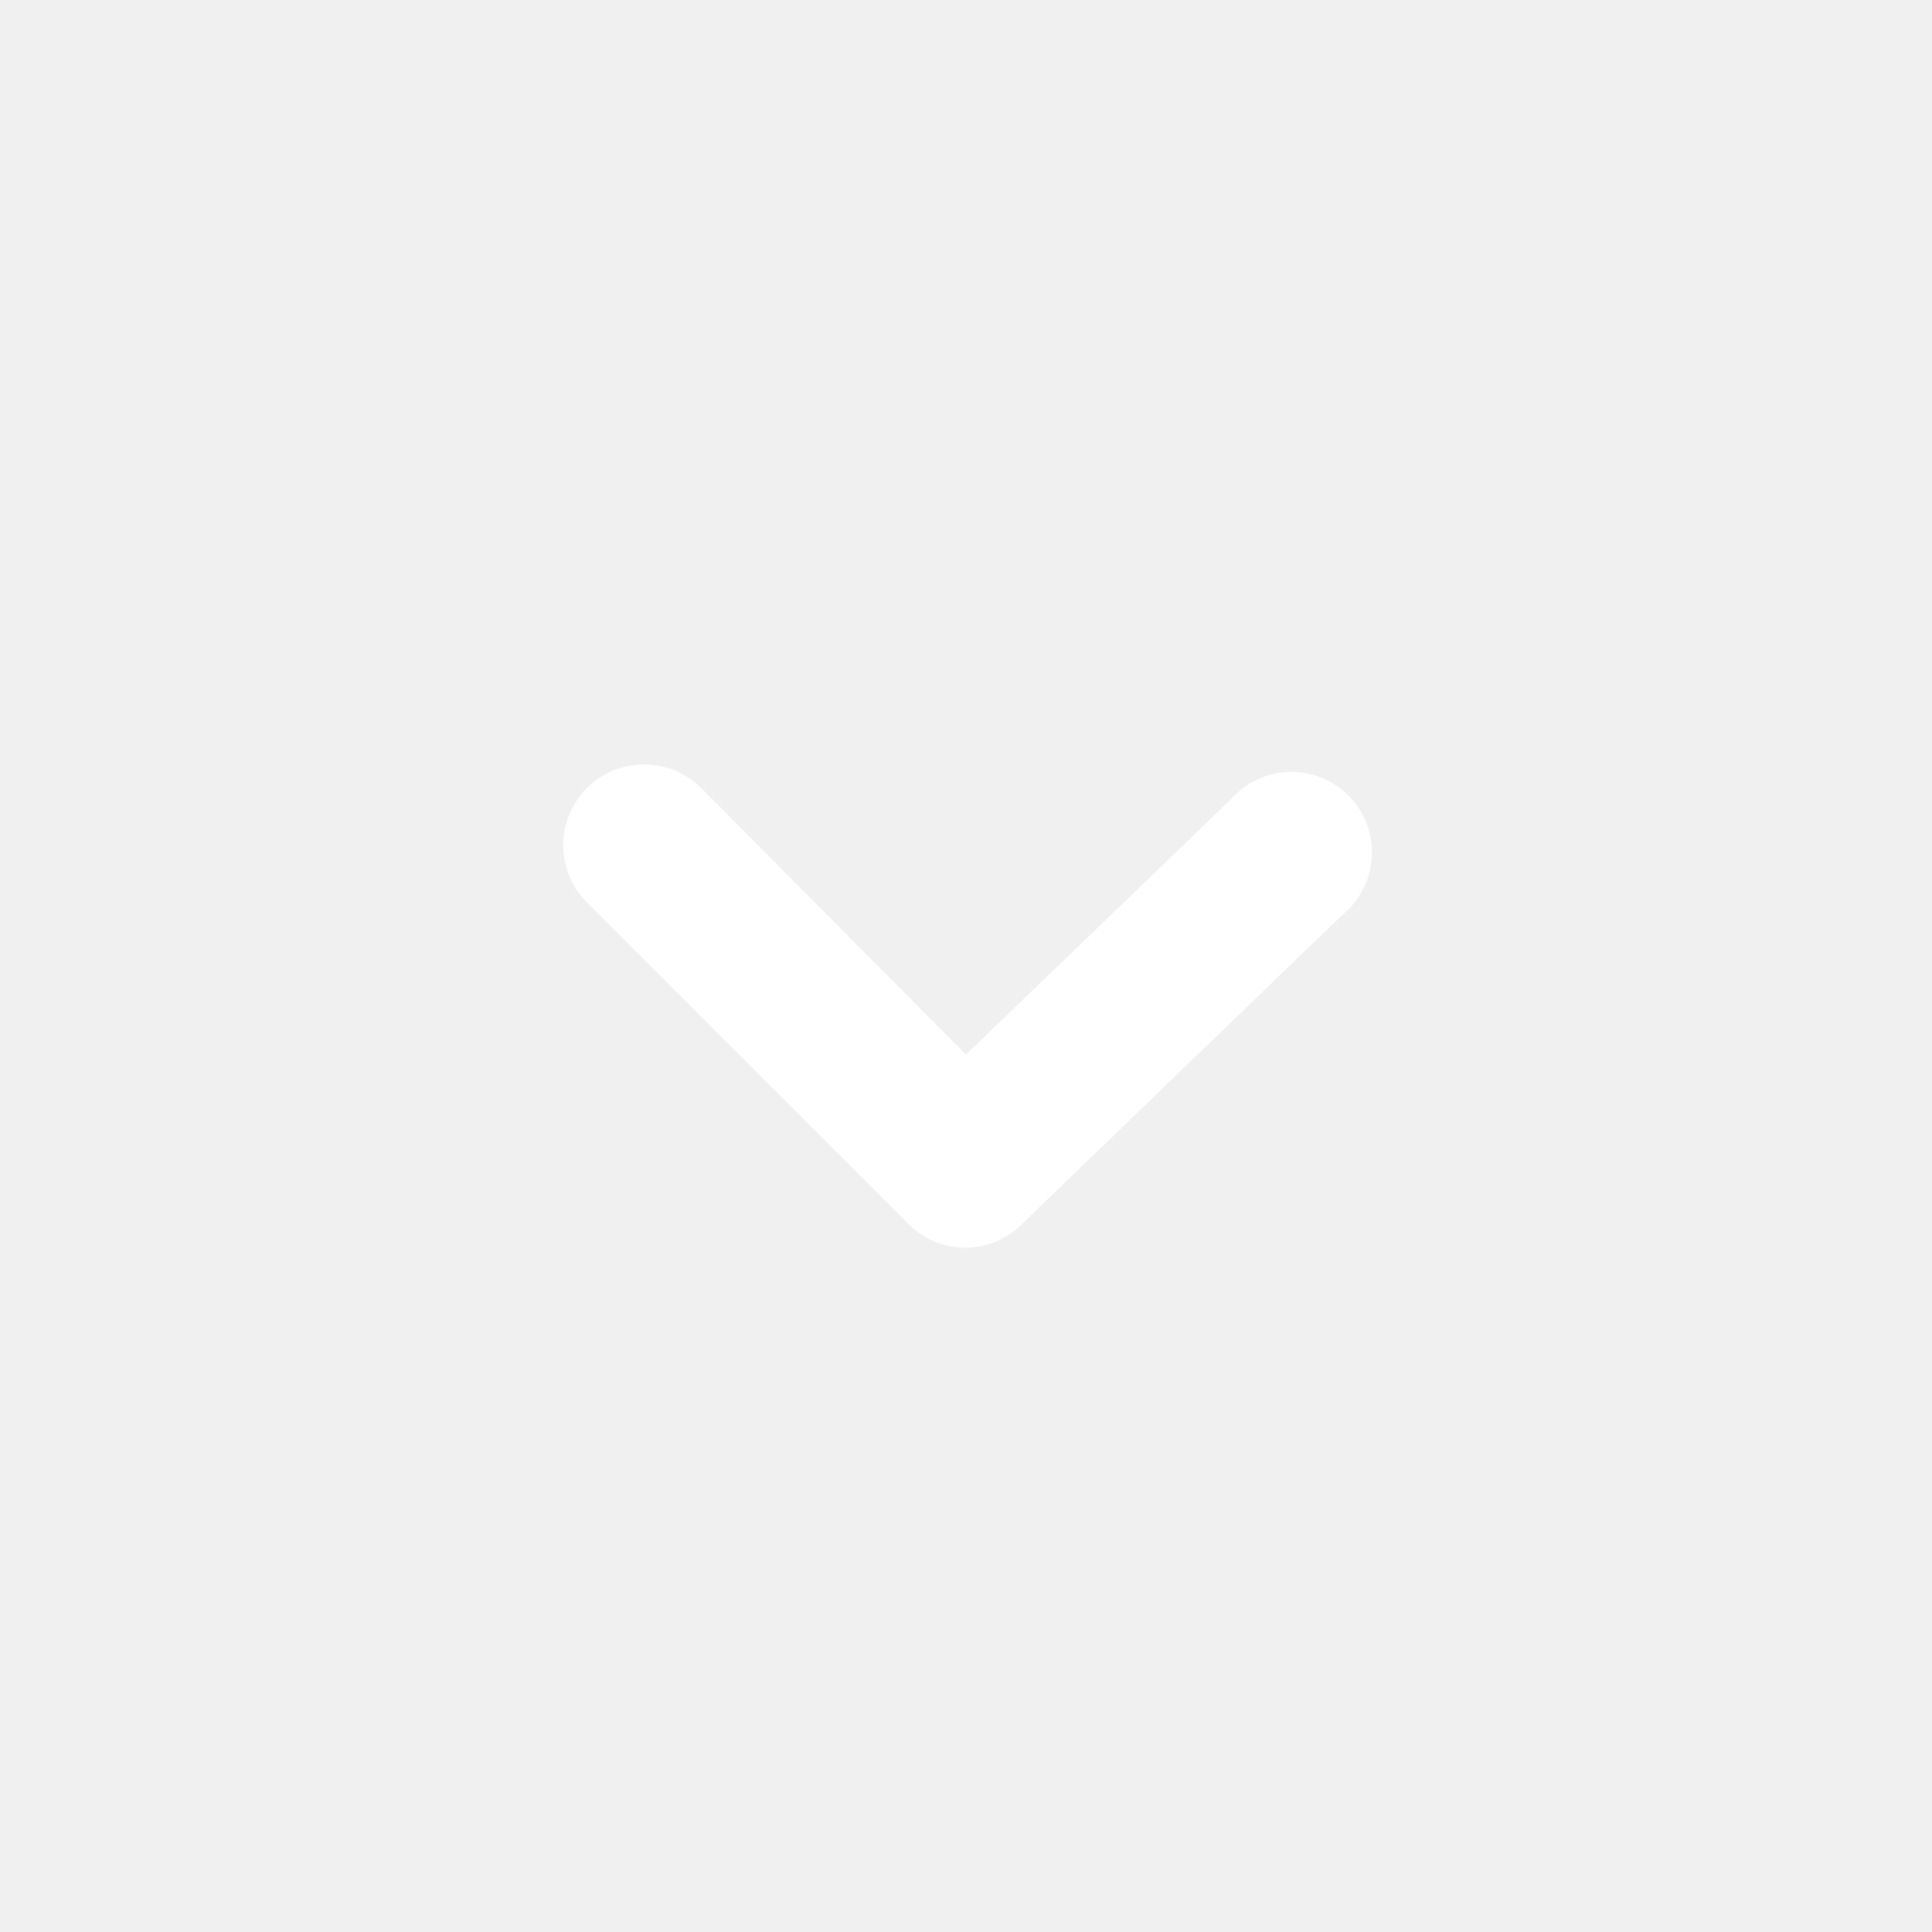
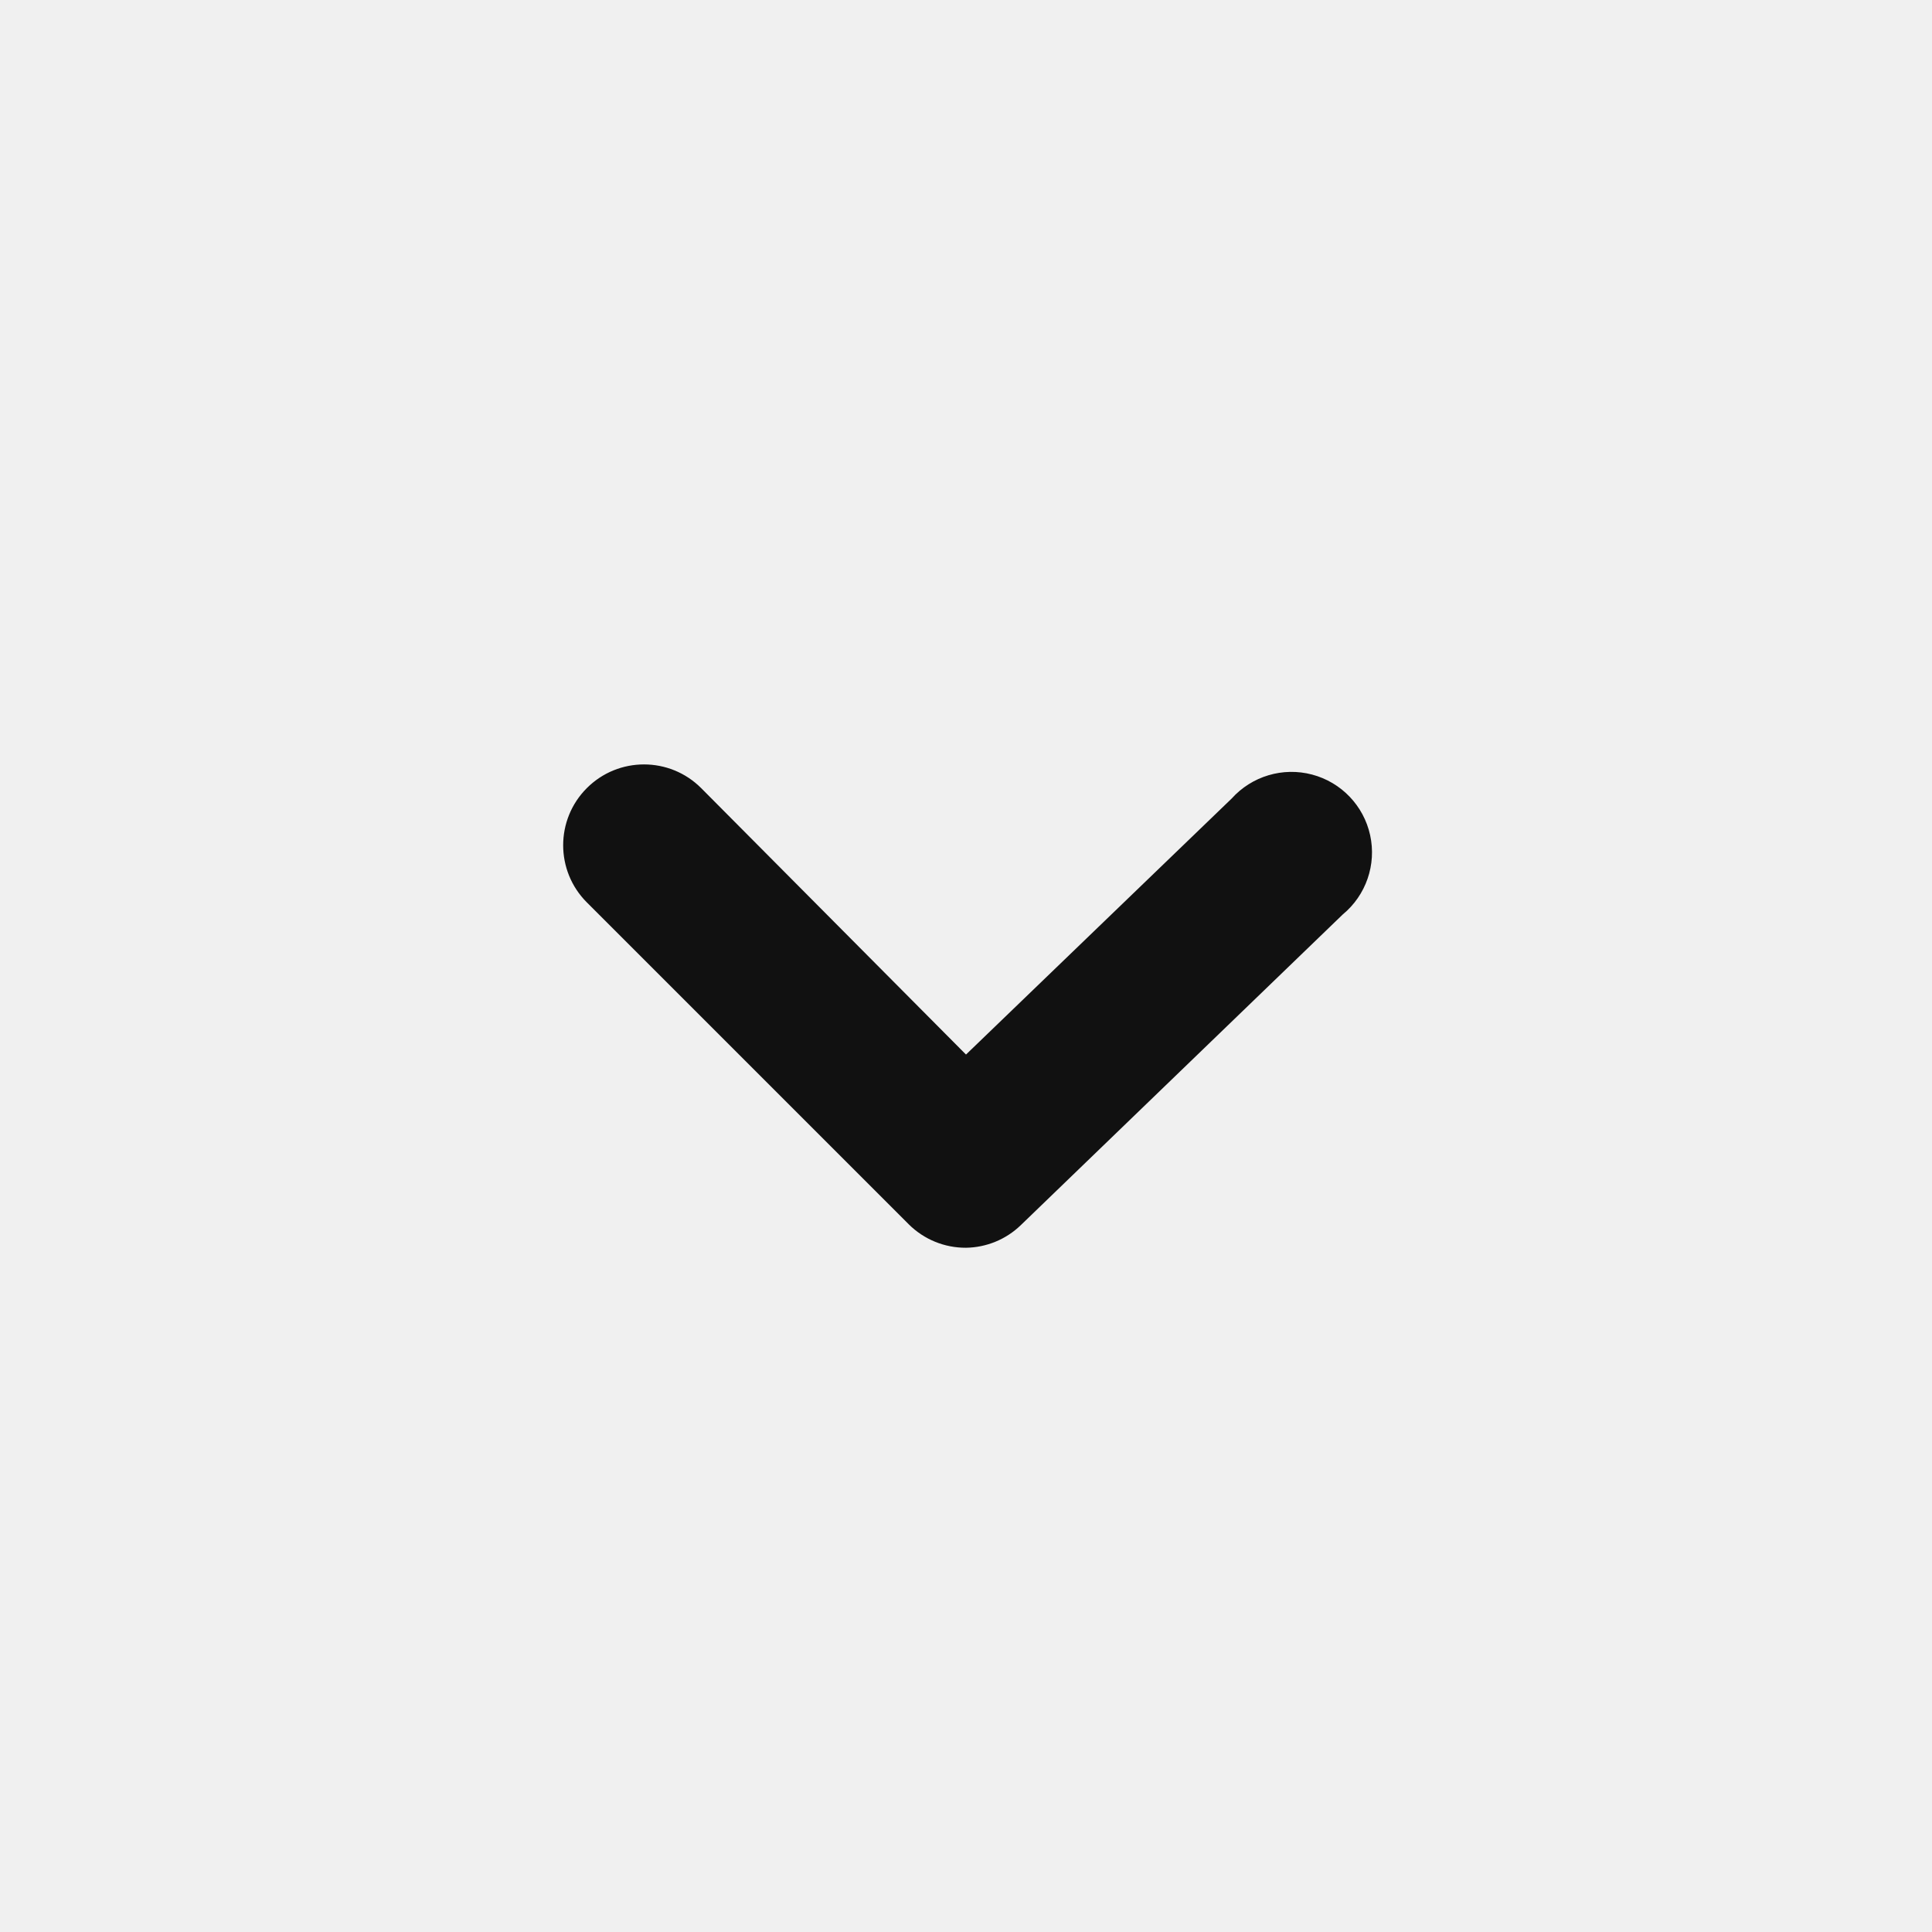
<svg xmlns="http://www.w3.org/2000/svg" viewBox="0 0 24 24" version="1.1" id="svg10">
  <defs id="defs14" />
-   <g data-name="Layer 2" id="g8" style="fill:#ffffff">
-     <g data-name="chevron-down" id="g6" style="fill:#ffffff">
-       <rect width="24" height="24" id="rect2" style="fill:#ffffff" opacity="0" />
-       <path d="M12 15.5a1 1 0 0 1-.71-.29l-4-4a1 1 0 1 1 1.42-1.42L12 13.1l3.3-3.18a1 1 0 1 1 1.38 1.44l-4 3.86a1 1 0 0 1-.68.28z" id="path4" style="fill:#ffffff" />
+   <g data-name="Layer 2" id="g8" style="fill:#111111;fill-opacity:1">
+     <g data-name="chevron-down" id="g6" style="fill:#111111;fill-opacity:1">
+       <rect width="24" height="24" id="rect2" style="fill:#111111;fill-opacity:1" opacity="0" />
+       <path d="M12 15.5a1 1 0 0 1-.71-.29l-4-4a1 1 0 1 1 1.42-1.42L12 13.1l3.3-3.18a1 1 0 1 1 1.38 1.44l-4 3.86a1 1 0 0 1-.68.28z" id="path4" style="fill:#111111;fill-opacity:1" />
    </g>
  </g>
</svg>
